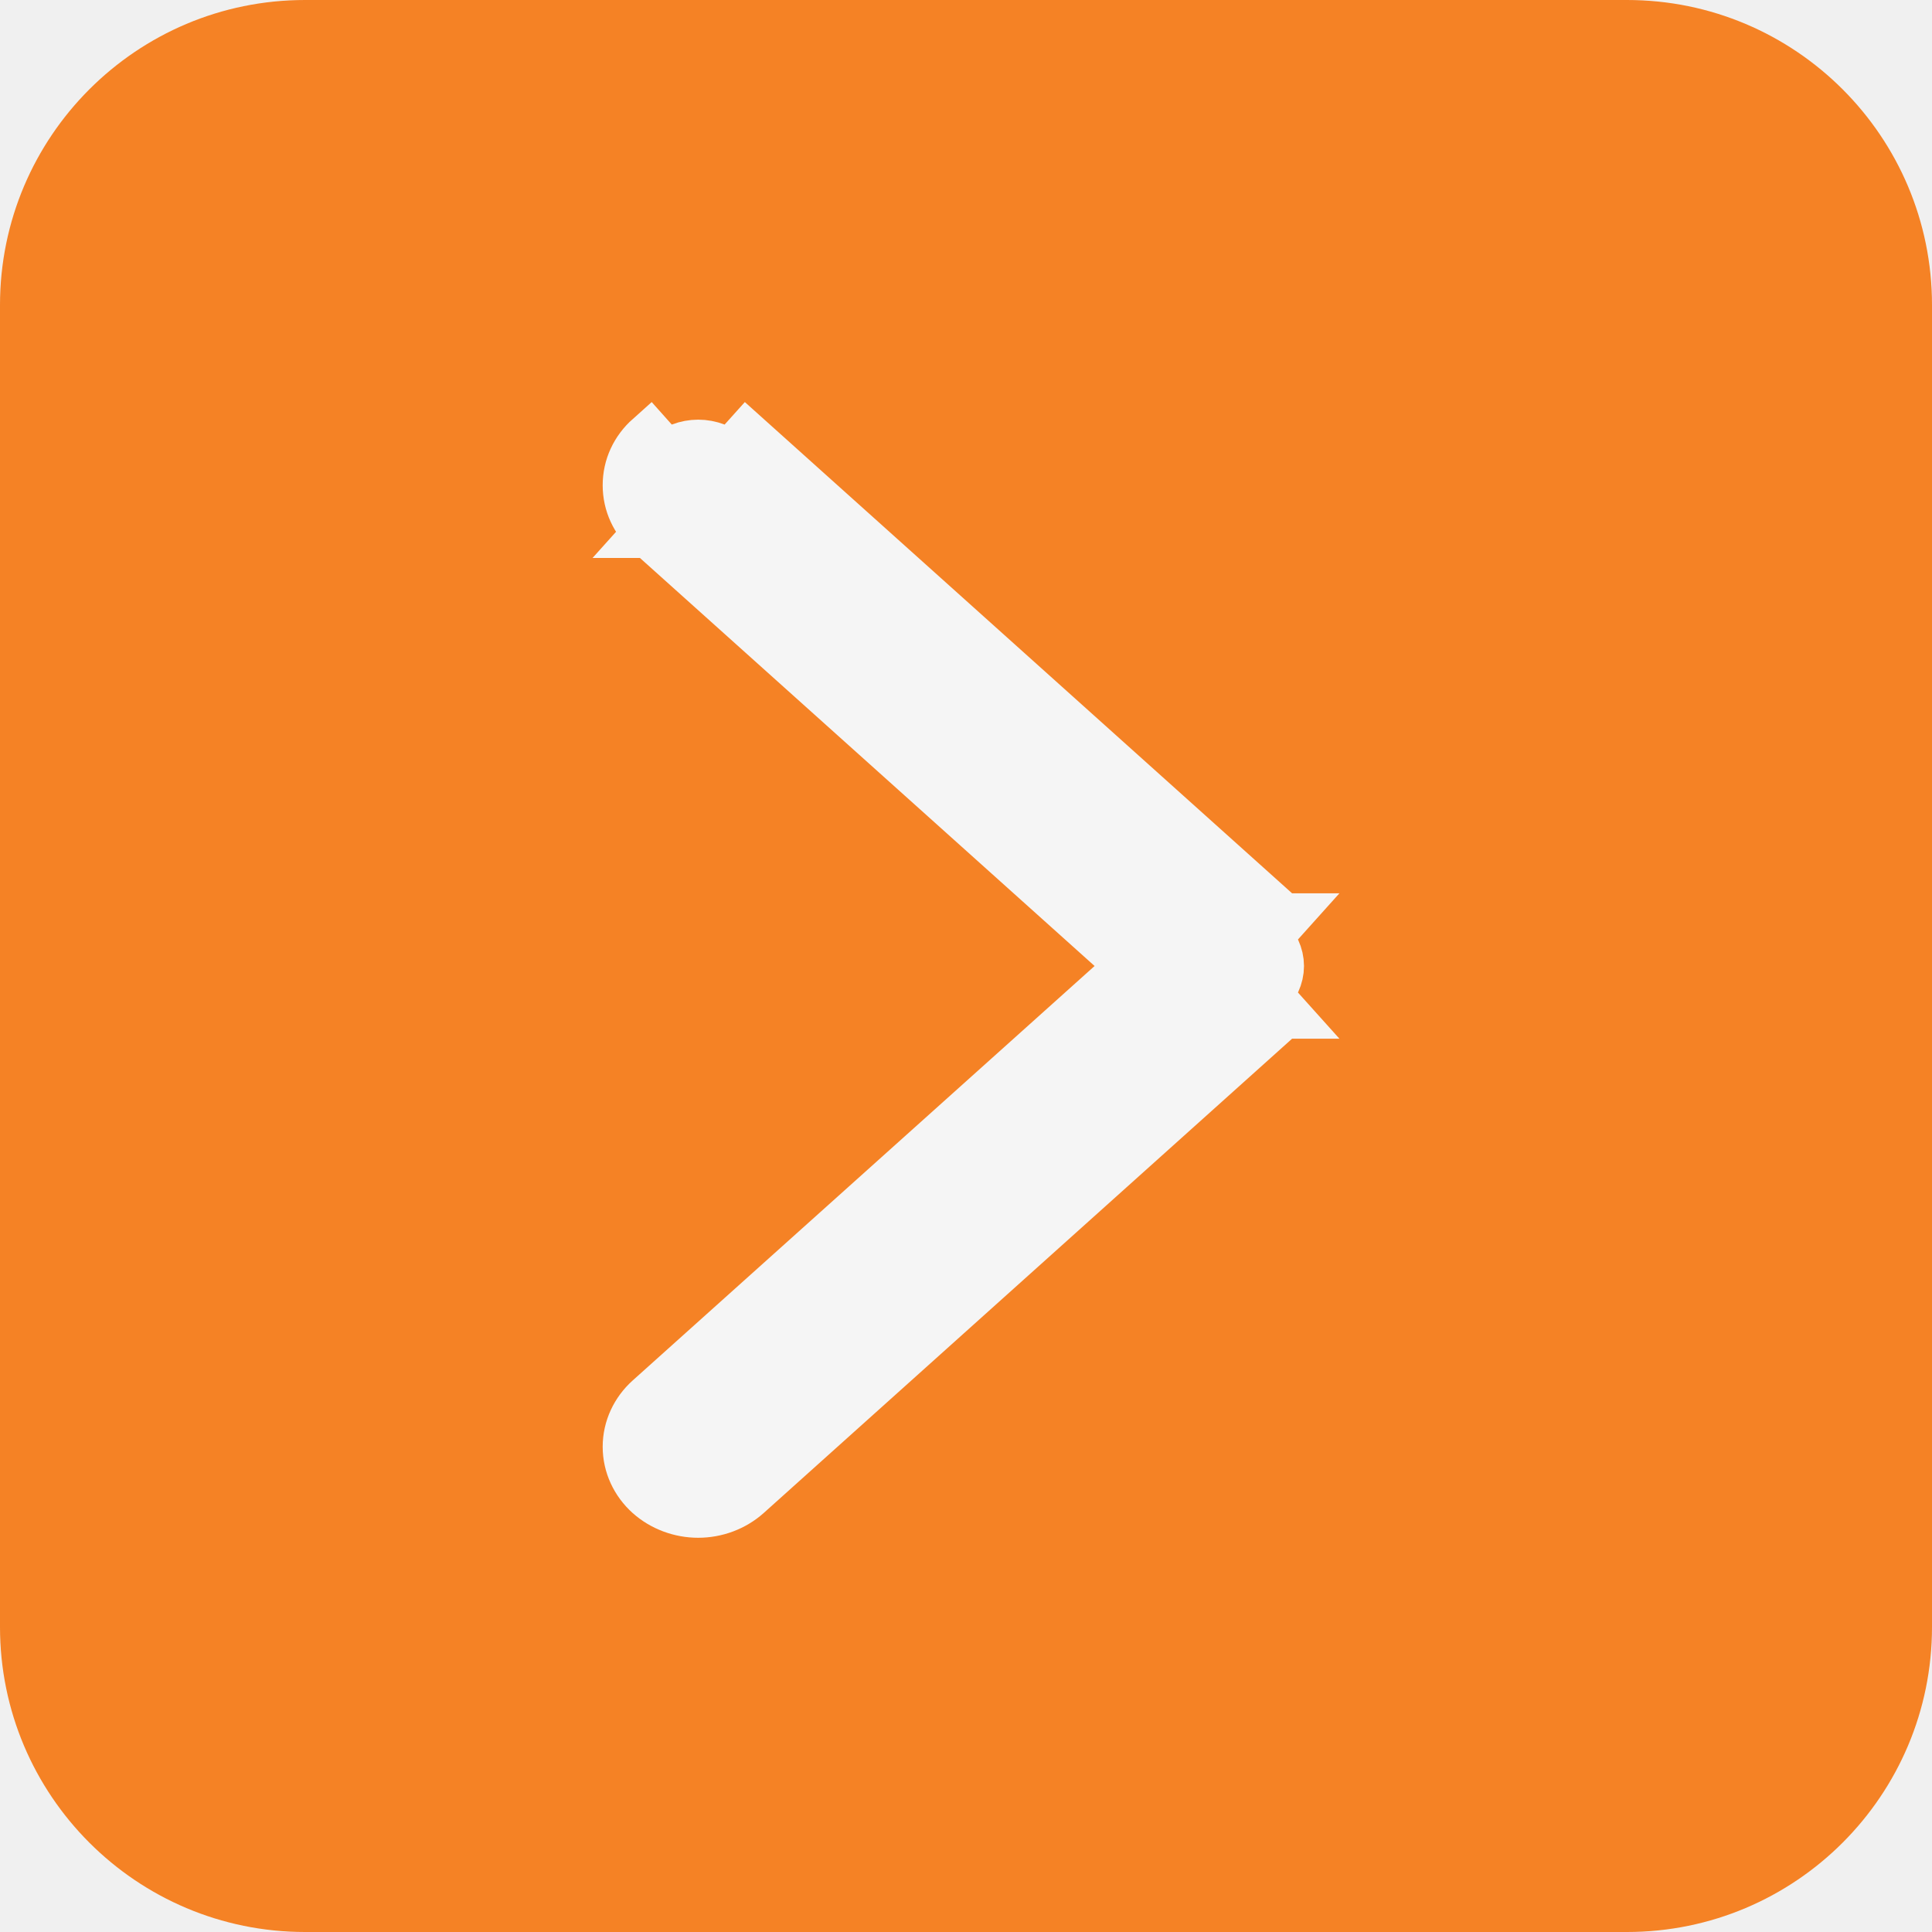
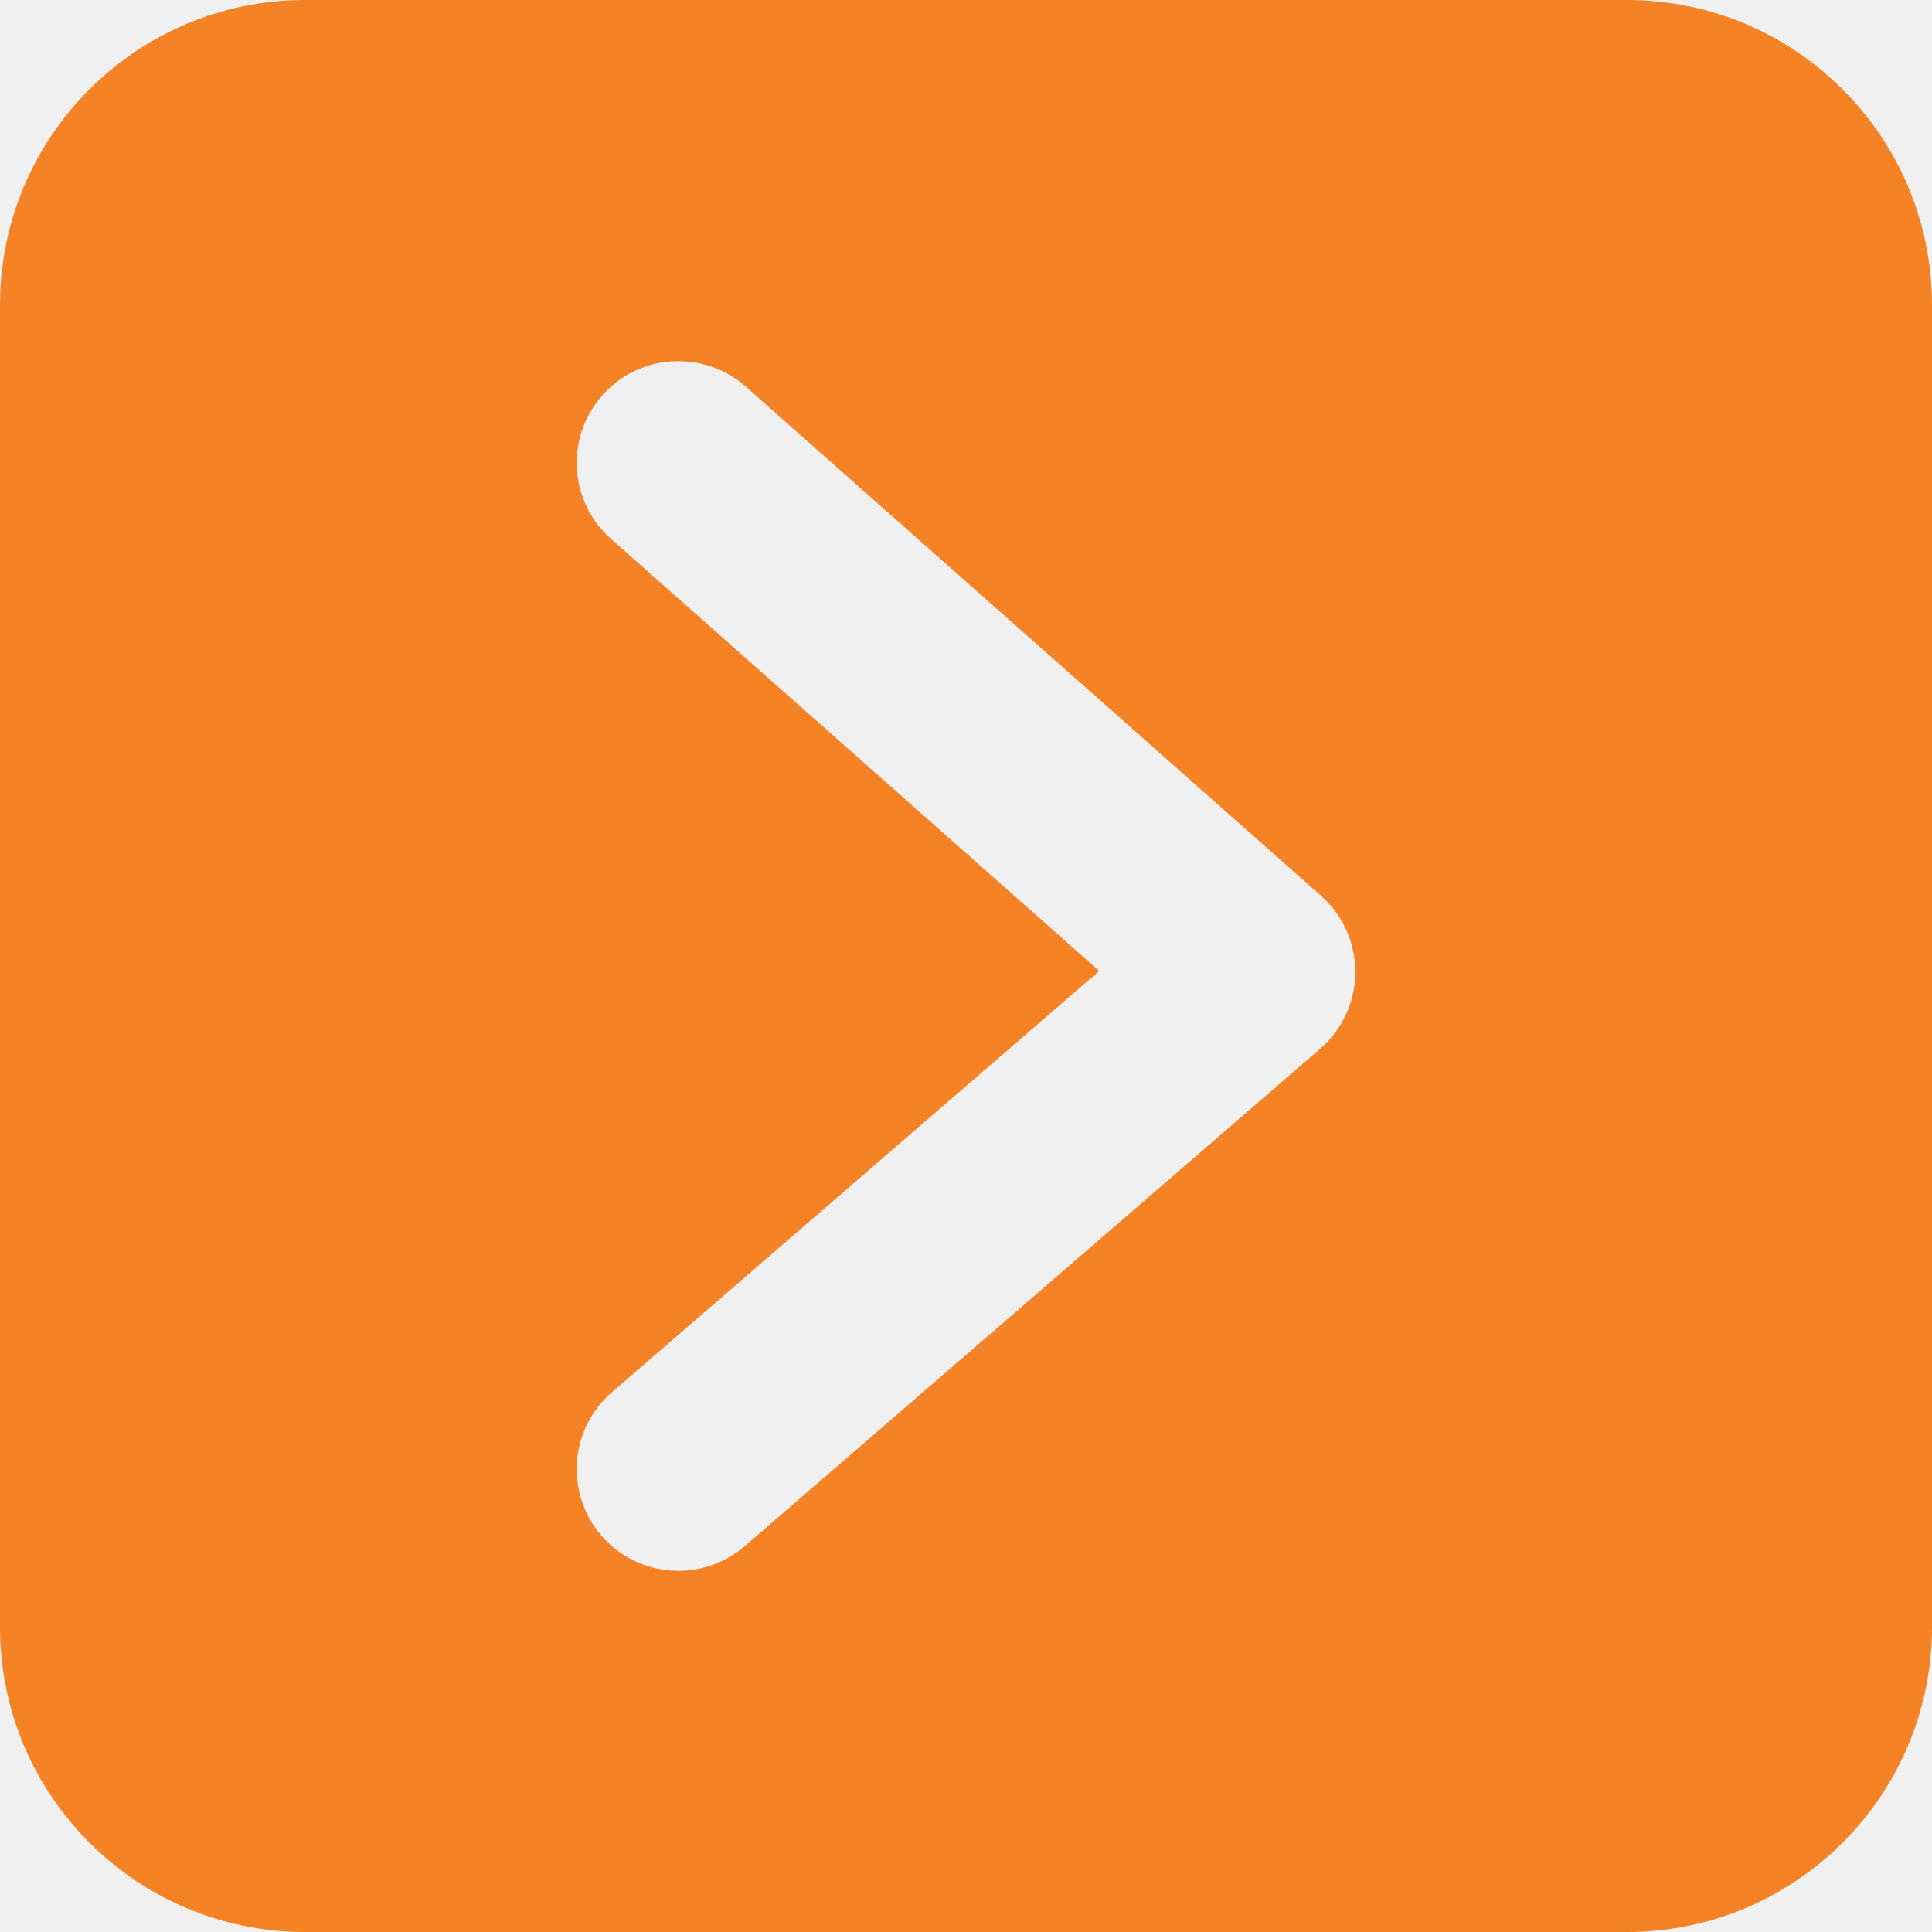
- <svg xmlns="http://www.w3.org/2000/svg" width="19" height="19" viewBox="0 0 19 19" fill="none">
-   <rect width="19" height="19" rx="3" fill="#F58225" />
-   <g clip-path="url(#clip0)">
-     <path d="M12.445 9.221C12.486 9.258 12.518 9.301 12.54 9.349C12.562 9.397 12.574 9.448 12.574 9.5C12.574 9.552 12.562 9.603 12.54 9.651C12.518 9.699 12.486 9.742 12.445 9.779L12.612 9.965L12.611 9.965C12.611 9.965 12.611 9.965 12.611 9.965L7.344 14.693C7.213 14.81 7.041 14.873 6.866 14.873C6.692 14.873 6.519 14.81 6.388 14.693C6.257 14.575 6.177 14.408 6.177 14.228C6.177 14.048 6.257 13.881 6.388 13.763L6.388 13.763L11.139 9.5L6.389 5.237L6.555 5.051L6.388 5.237L6.389 5.237C6.323 5.179 6.27 5.108 6.233 5.028C6.196 4.948 6.177 4.861 6.177 4.772C6.177 4.683 6.196 4.596 6.233 4.516C6.27 4.436 6.324 4.365 6.389 4.307L6.555 4.493C6.596 4.457 6.645 4.427 6.698 4.408C6.751 4.388 6.809 4.377 6.866 4.377C6.924 4.377 6.981 4.388 7.035 4.408C7.088 4.427 7.136 4.457 7.177 4.493M12.445 9.221L12.612 9.035L12.611 9.035C12.611 9.035 12.611 9.035 12.611 9.035L7.344 4.307C7.344 4.307 7.344 4.307 7.344 4.307L7.344 4.307L7.177 4.493M12.445 9.221L7.177 4.493M12.445 9.221L7.177 4.493" fill="#F5F5F5" stroke="#F5F5F5" stroke-width="0.5" />
-   </g>
-   <defs>
-     <clipPath id="clip0">
-       <rect width="12.294" height="12.294" fill="white" transform="translate(3.35303 3.35297)" />
-     </clipPath>
-   </defs>
+ <svg xmlns="http://www.w3.org/2000/svg" width="100%" height="100%" viewBox="0 0 19 19" version="1.1" xml:space="preserve" style="fill-rule:evenodd;clip-rule:evenodd;stroke-linejoin:round;stroke-miterlimit:2;">
+   <path id="orange" d="M19,3C19,1.344 17.656,0 16,0L3,0C1.344,0 0,1.344 0,3L0,16C0,17.656 1.344,19 3,19L16,19C17.656,19 19,17.656 19,16L19,3ZM6.009,5.3L10.81,9.549C10.81,9.549 6.017,13.692 6.017,13.692C5.6,14.053 5.554,14.685 5.915,15.103C6.276,15.52 6.908,15.566 7.325,15.205L12.983,10.314C13.201,10.126 13.327,9.852 13.329,9.564C13.33,9.275 13.207,9 12.991,8.809L7.334,3.802C6.921,3.437 6.288,3.475 5.923,3.888C5.557,4.302 5.595,4.934 6.009,5.3Z" style="fill:rgb(245,130,37);" />
</svg>
